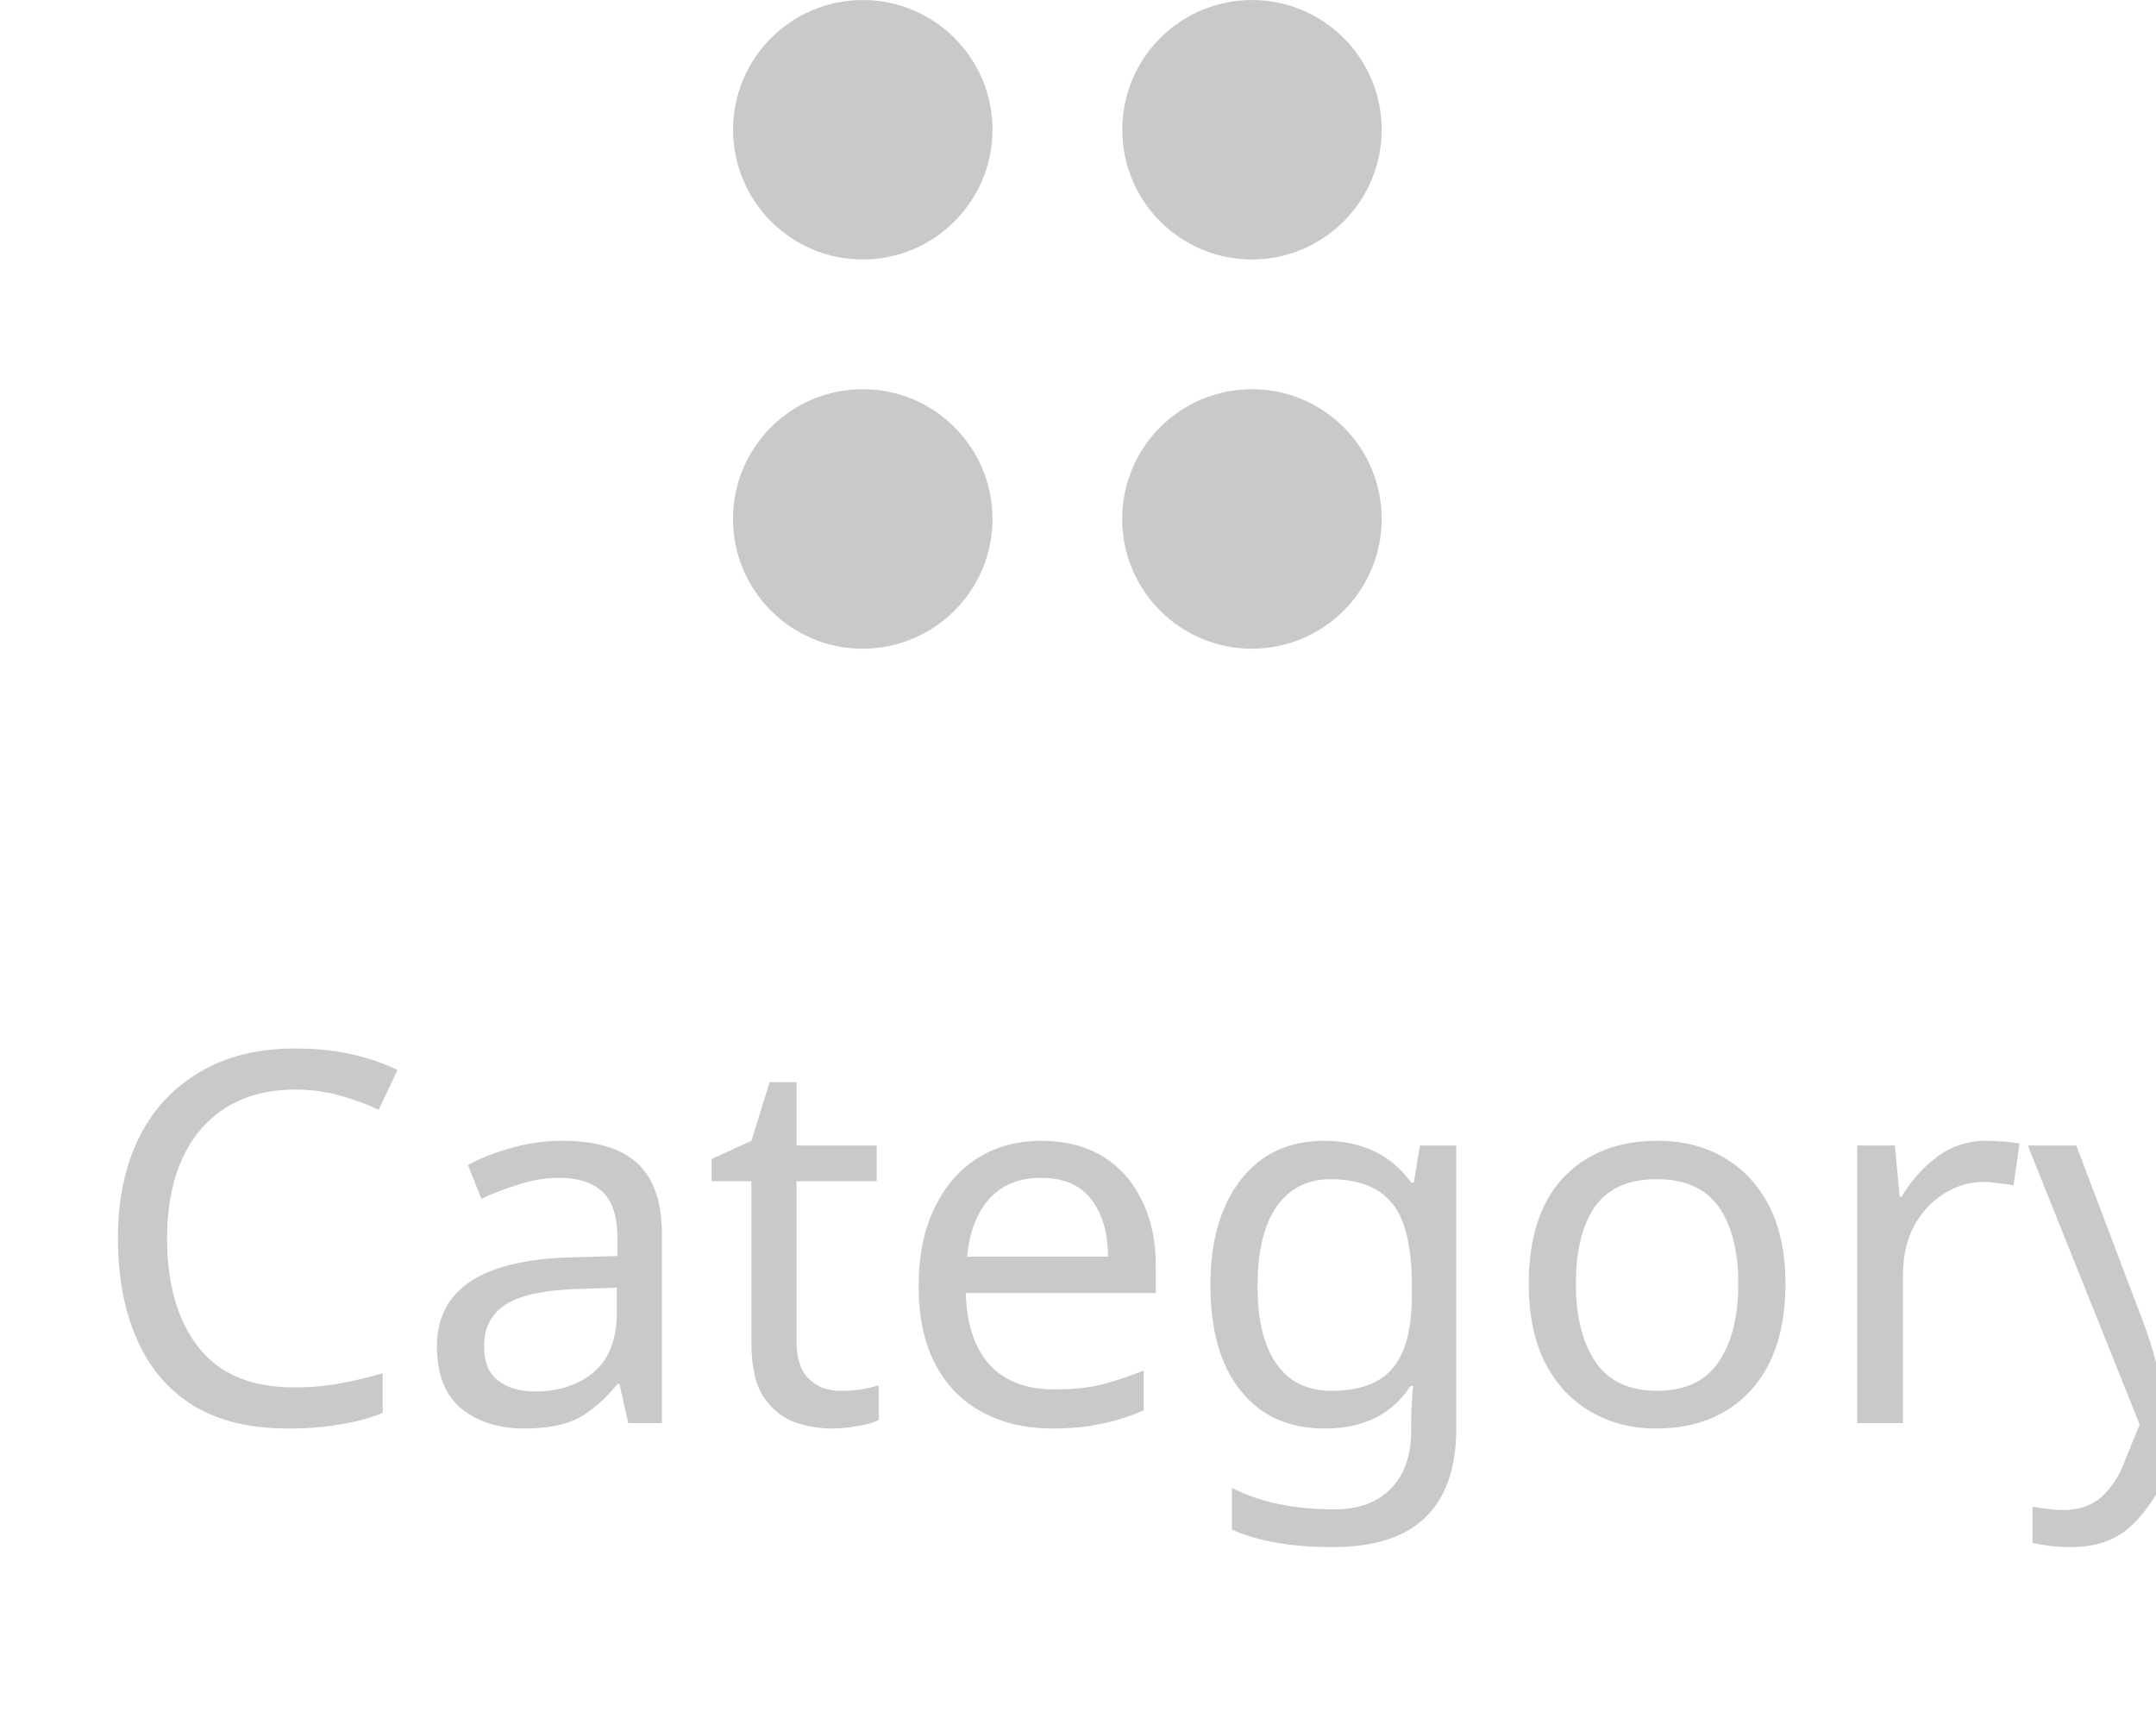
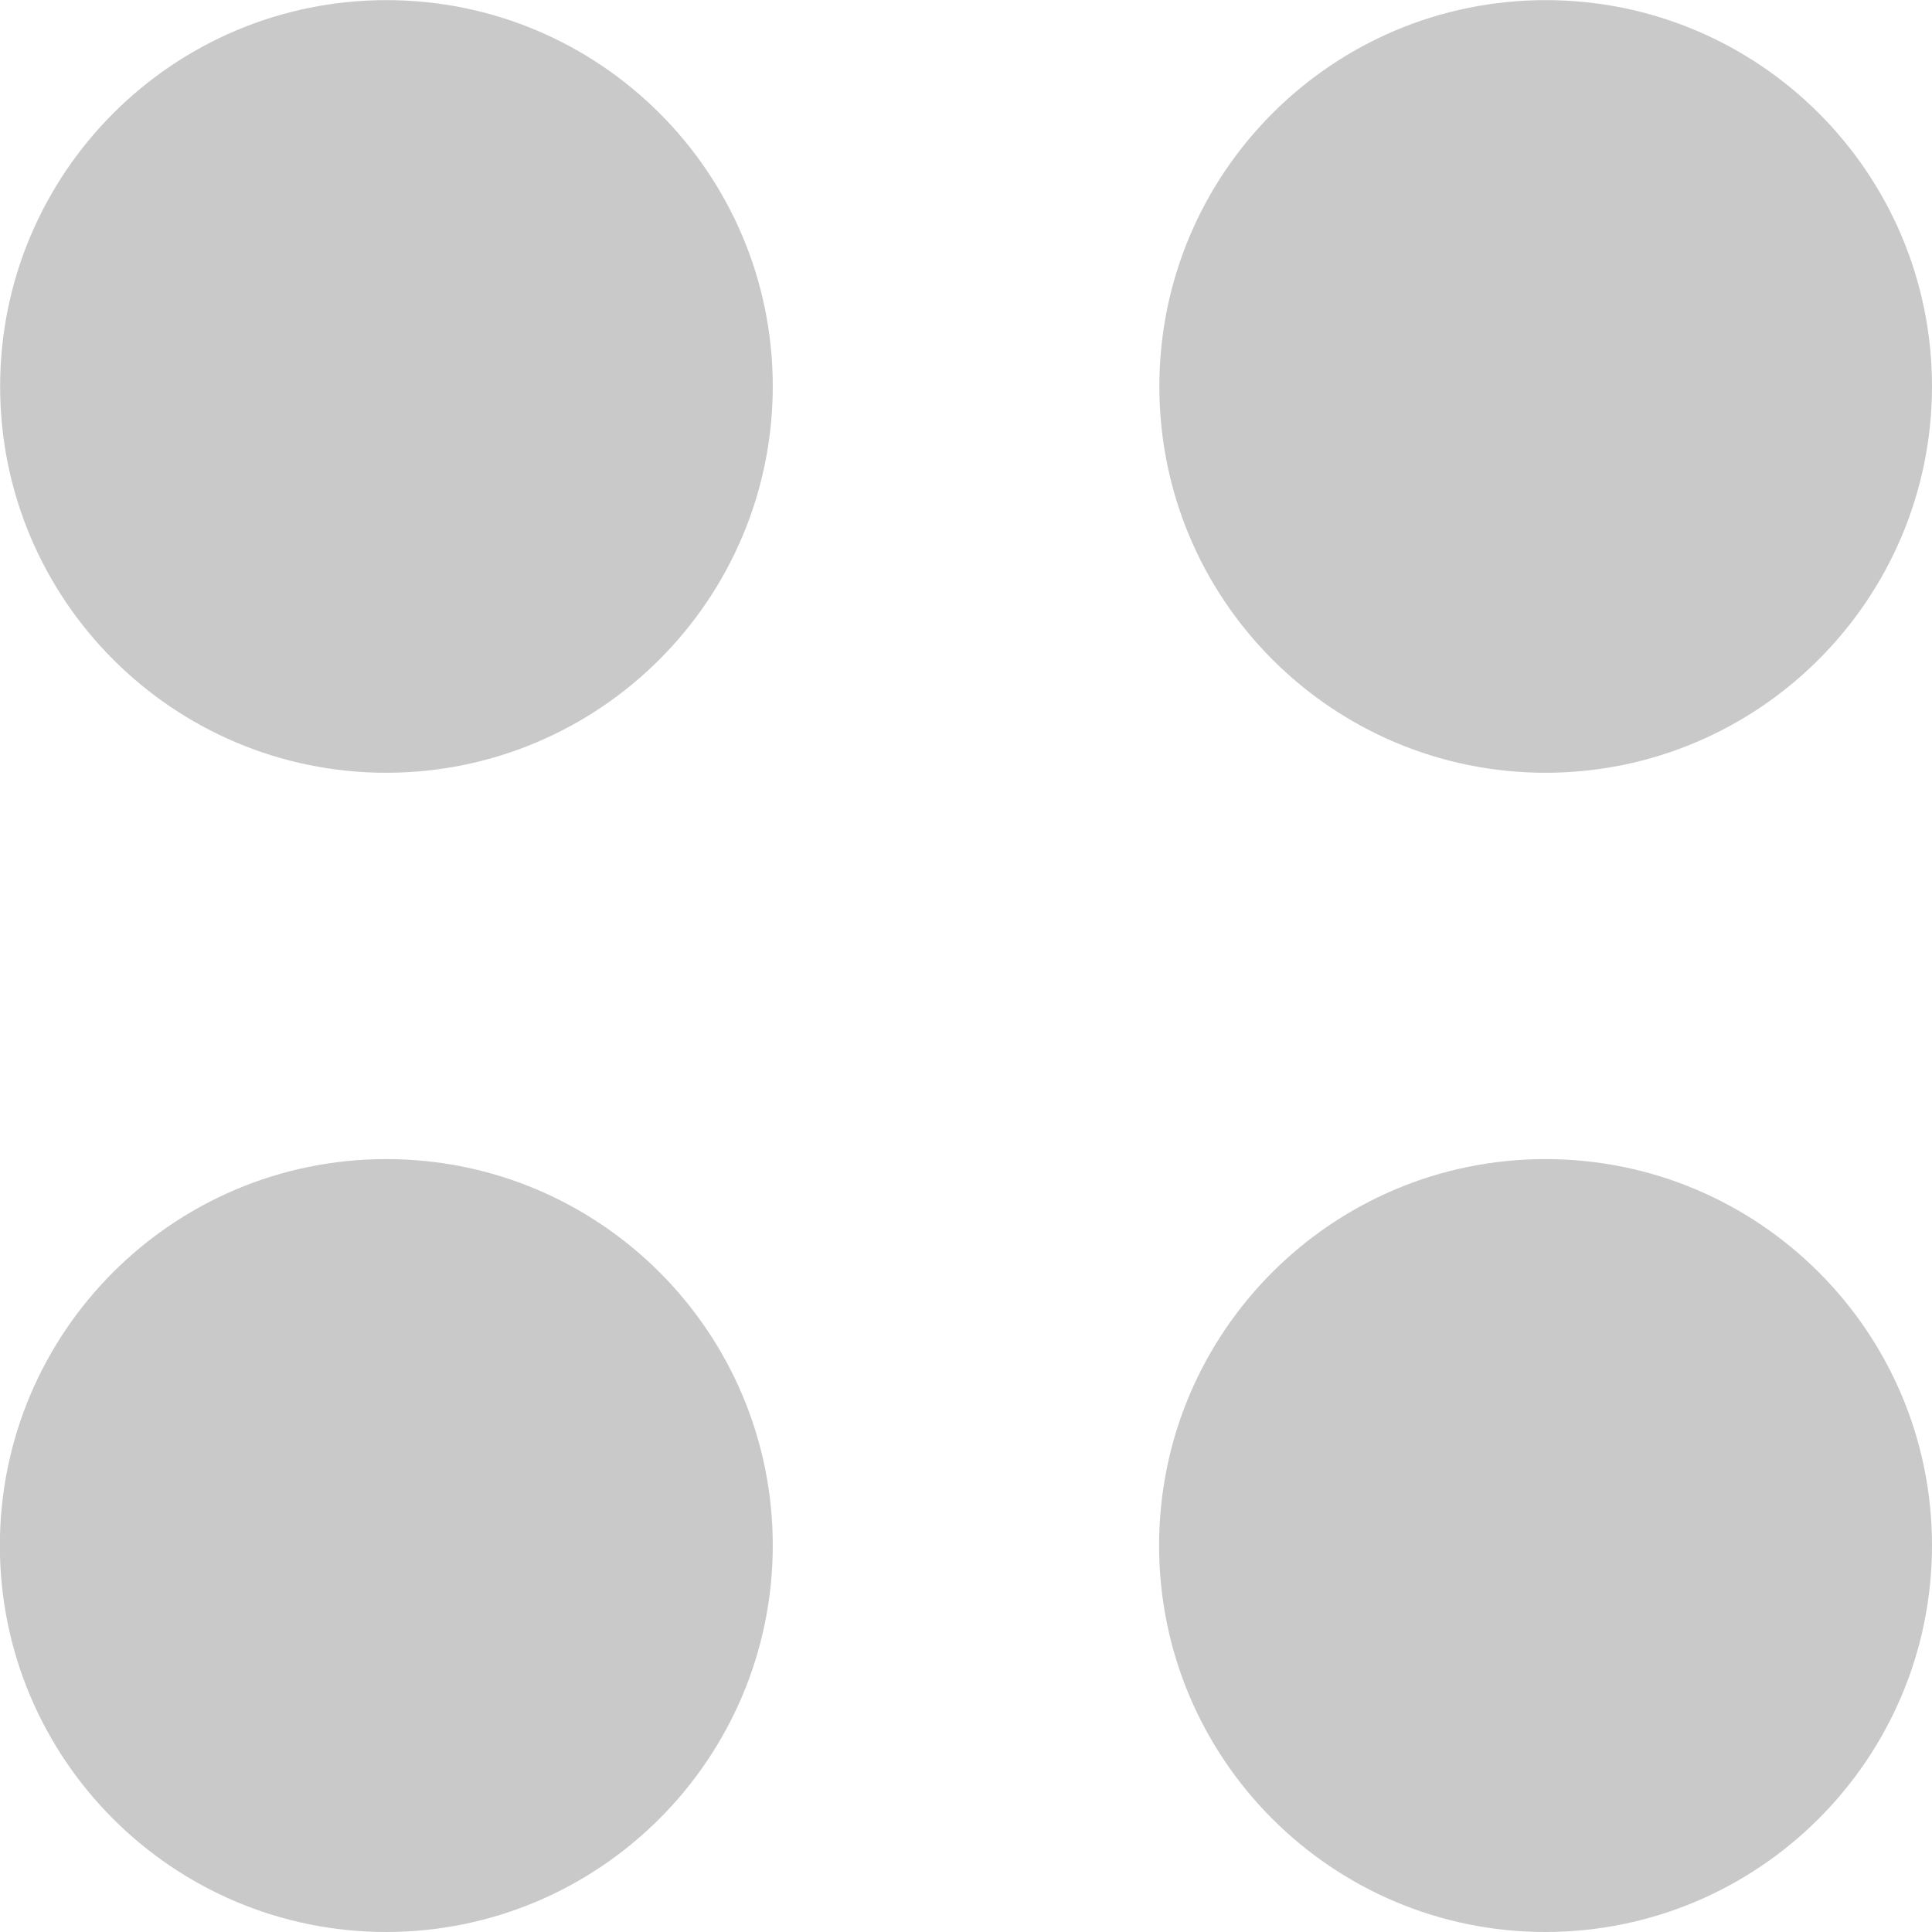
- <svg xmlns="http://www.w3.org/2000/svg" width="50" height="40" viewBox="0 0 46 40">
-   <g id="Group_1475" data-name="Group 1475" transform="translate(-86 -757)">
-     <g id="dashboard" transform="translate(101 757)">
+ <svg xmlns="http://www.w3.org/2000/svg" width="15.043" height="15.043" viewBox="0 0 15.043 15.043">
+   <g id="Group_1638" data-name="Group 1638" transform="translate(-15 0)">
+     <g id="dashboard" transform="translate(15)">
      <path id="Dashboard-2" data-name="Dashboard" d="M12.034,15.043a3.009,3.009,0,1,1,3.009-3.009A3.012,3.012,0,0,1,12.034,15.043Zm-9.025,0a3.009,3.009,0,1,1,3.008-3.009A3.012,3.012,0,0,1,3.008,15.043Zm9.025-9.026a3.008,3.008,0,1,1,3.009-3.008A3.012,3.012,0,0,1,12.034,6.017Zm-9.025,0A3.008,3.008,0,1,1,6.017,3.008,3.012,3.012,0,0,1,3.008,6.017Z" transform="translate(0 0)" fill="#c9c9c9" />
    </g>
-     <text id="Sign_Up" data-name="Sign Up" transform="translate(86 790)" fill="#c9c9c9" font-size="12" font-family="Cairo-Regular, Cairo">
-       <tspan x="0" y="0">Category</tspan>
-     </text>
  </g>
</svg>
